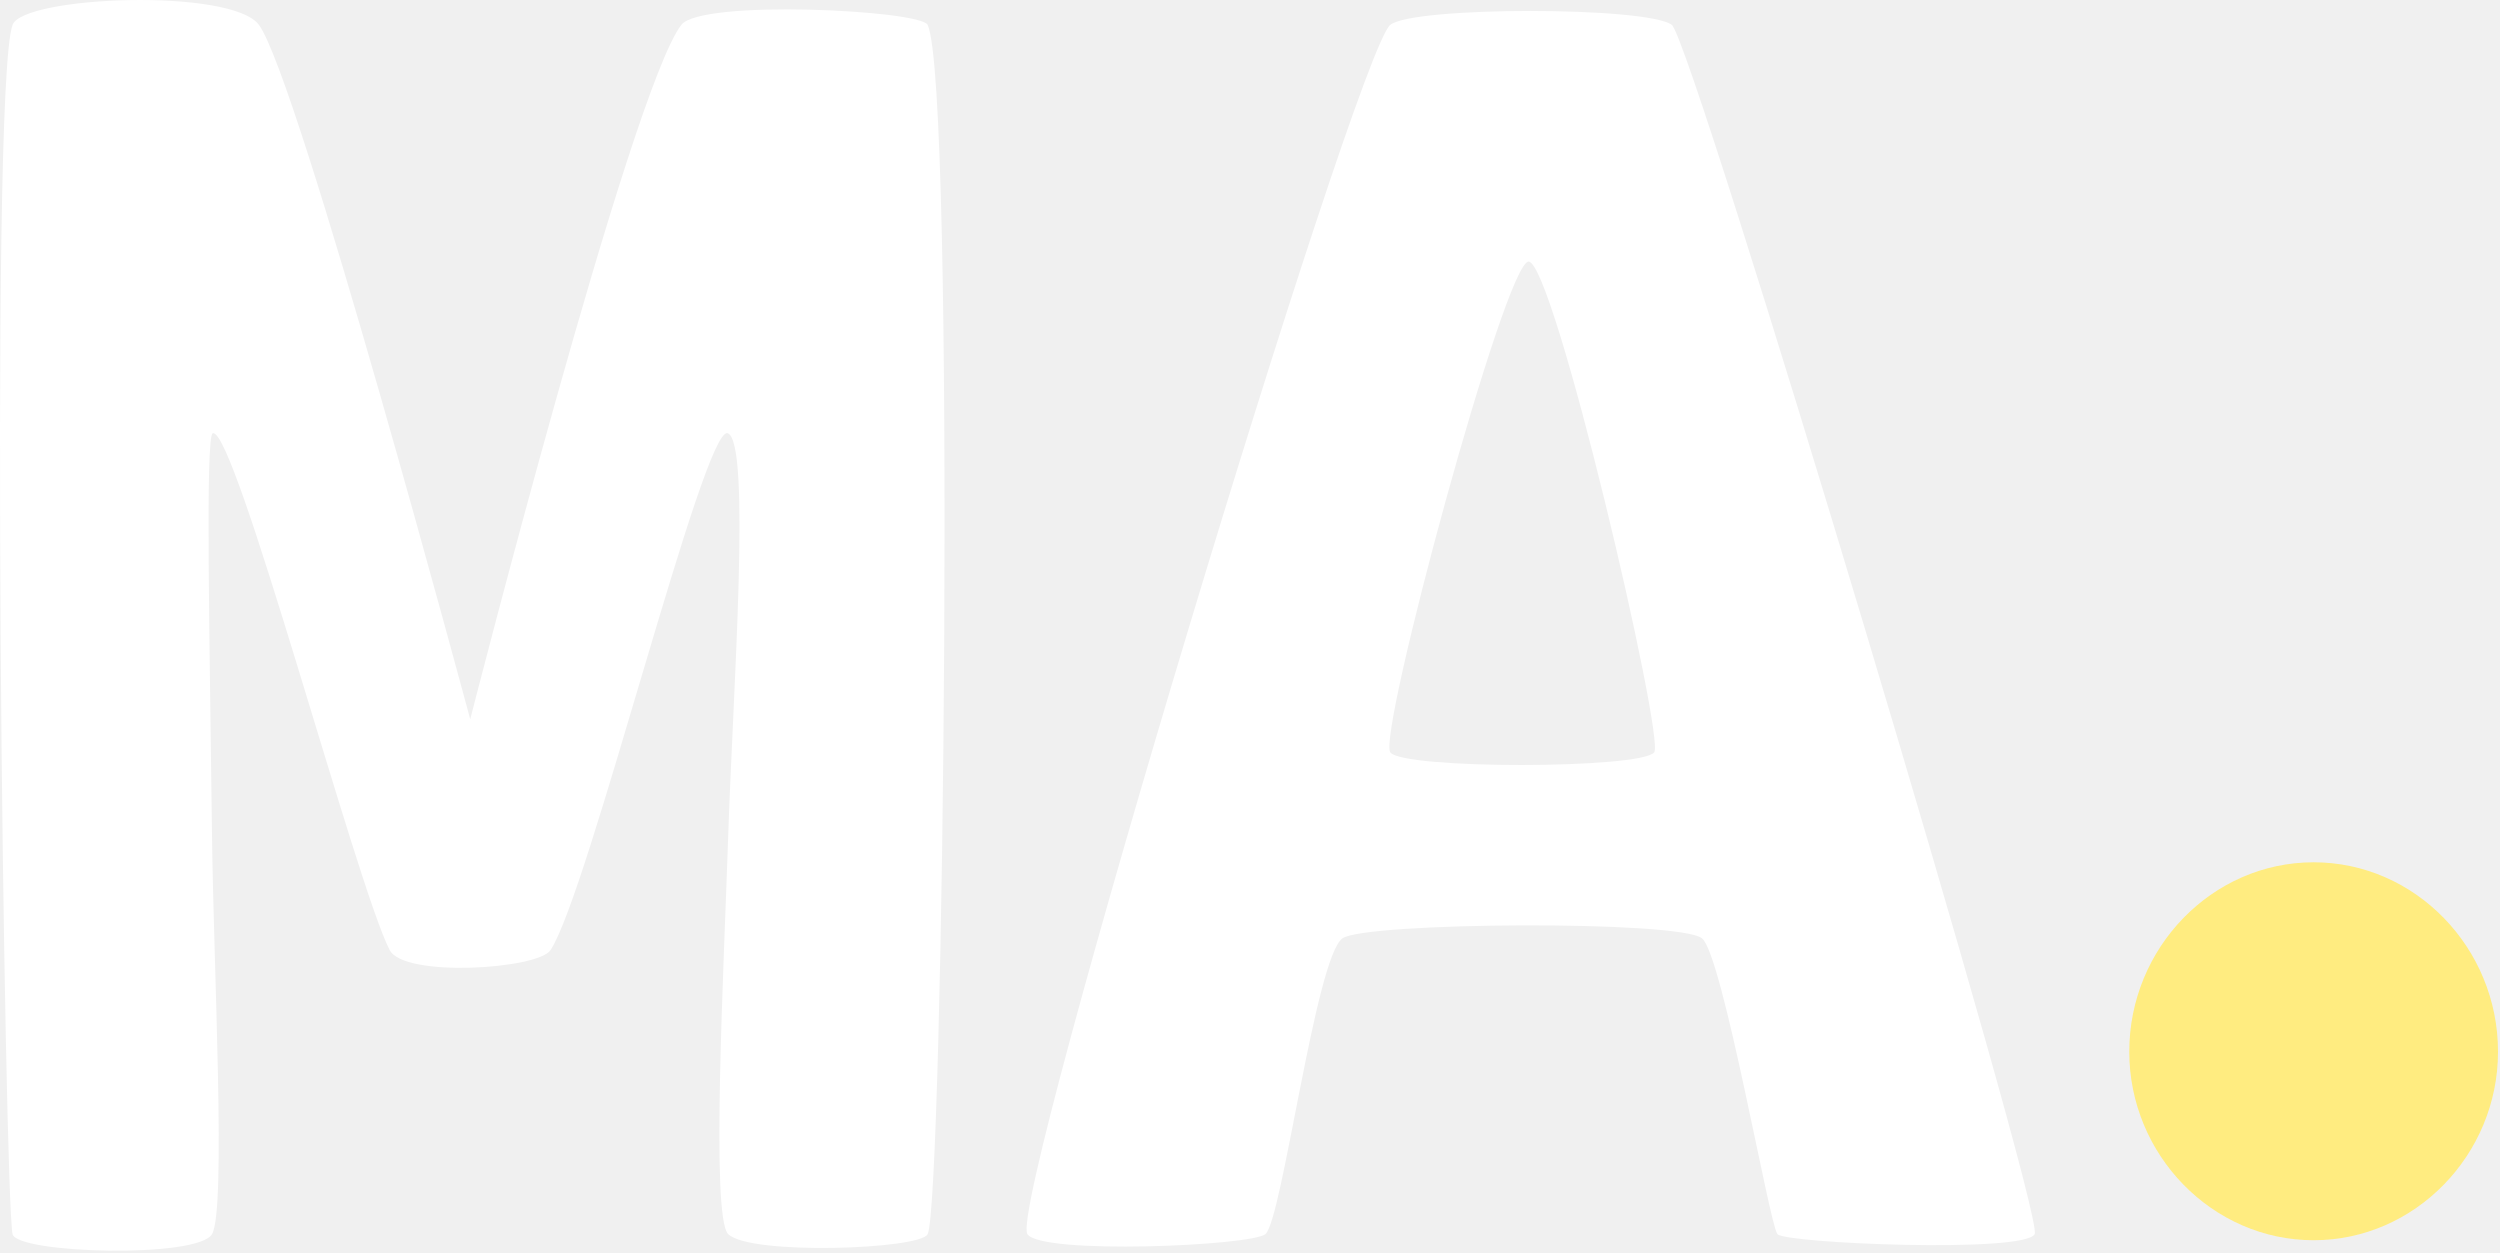
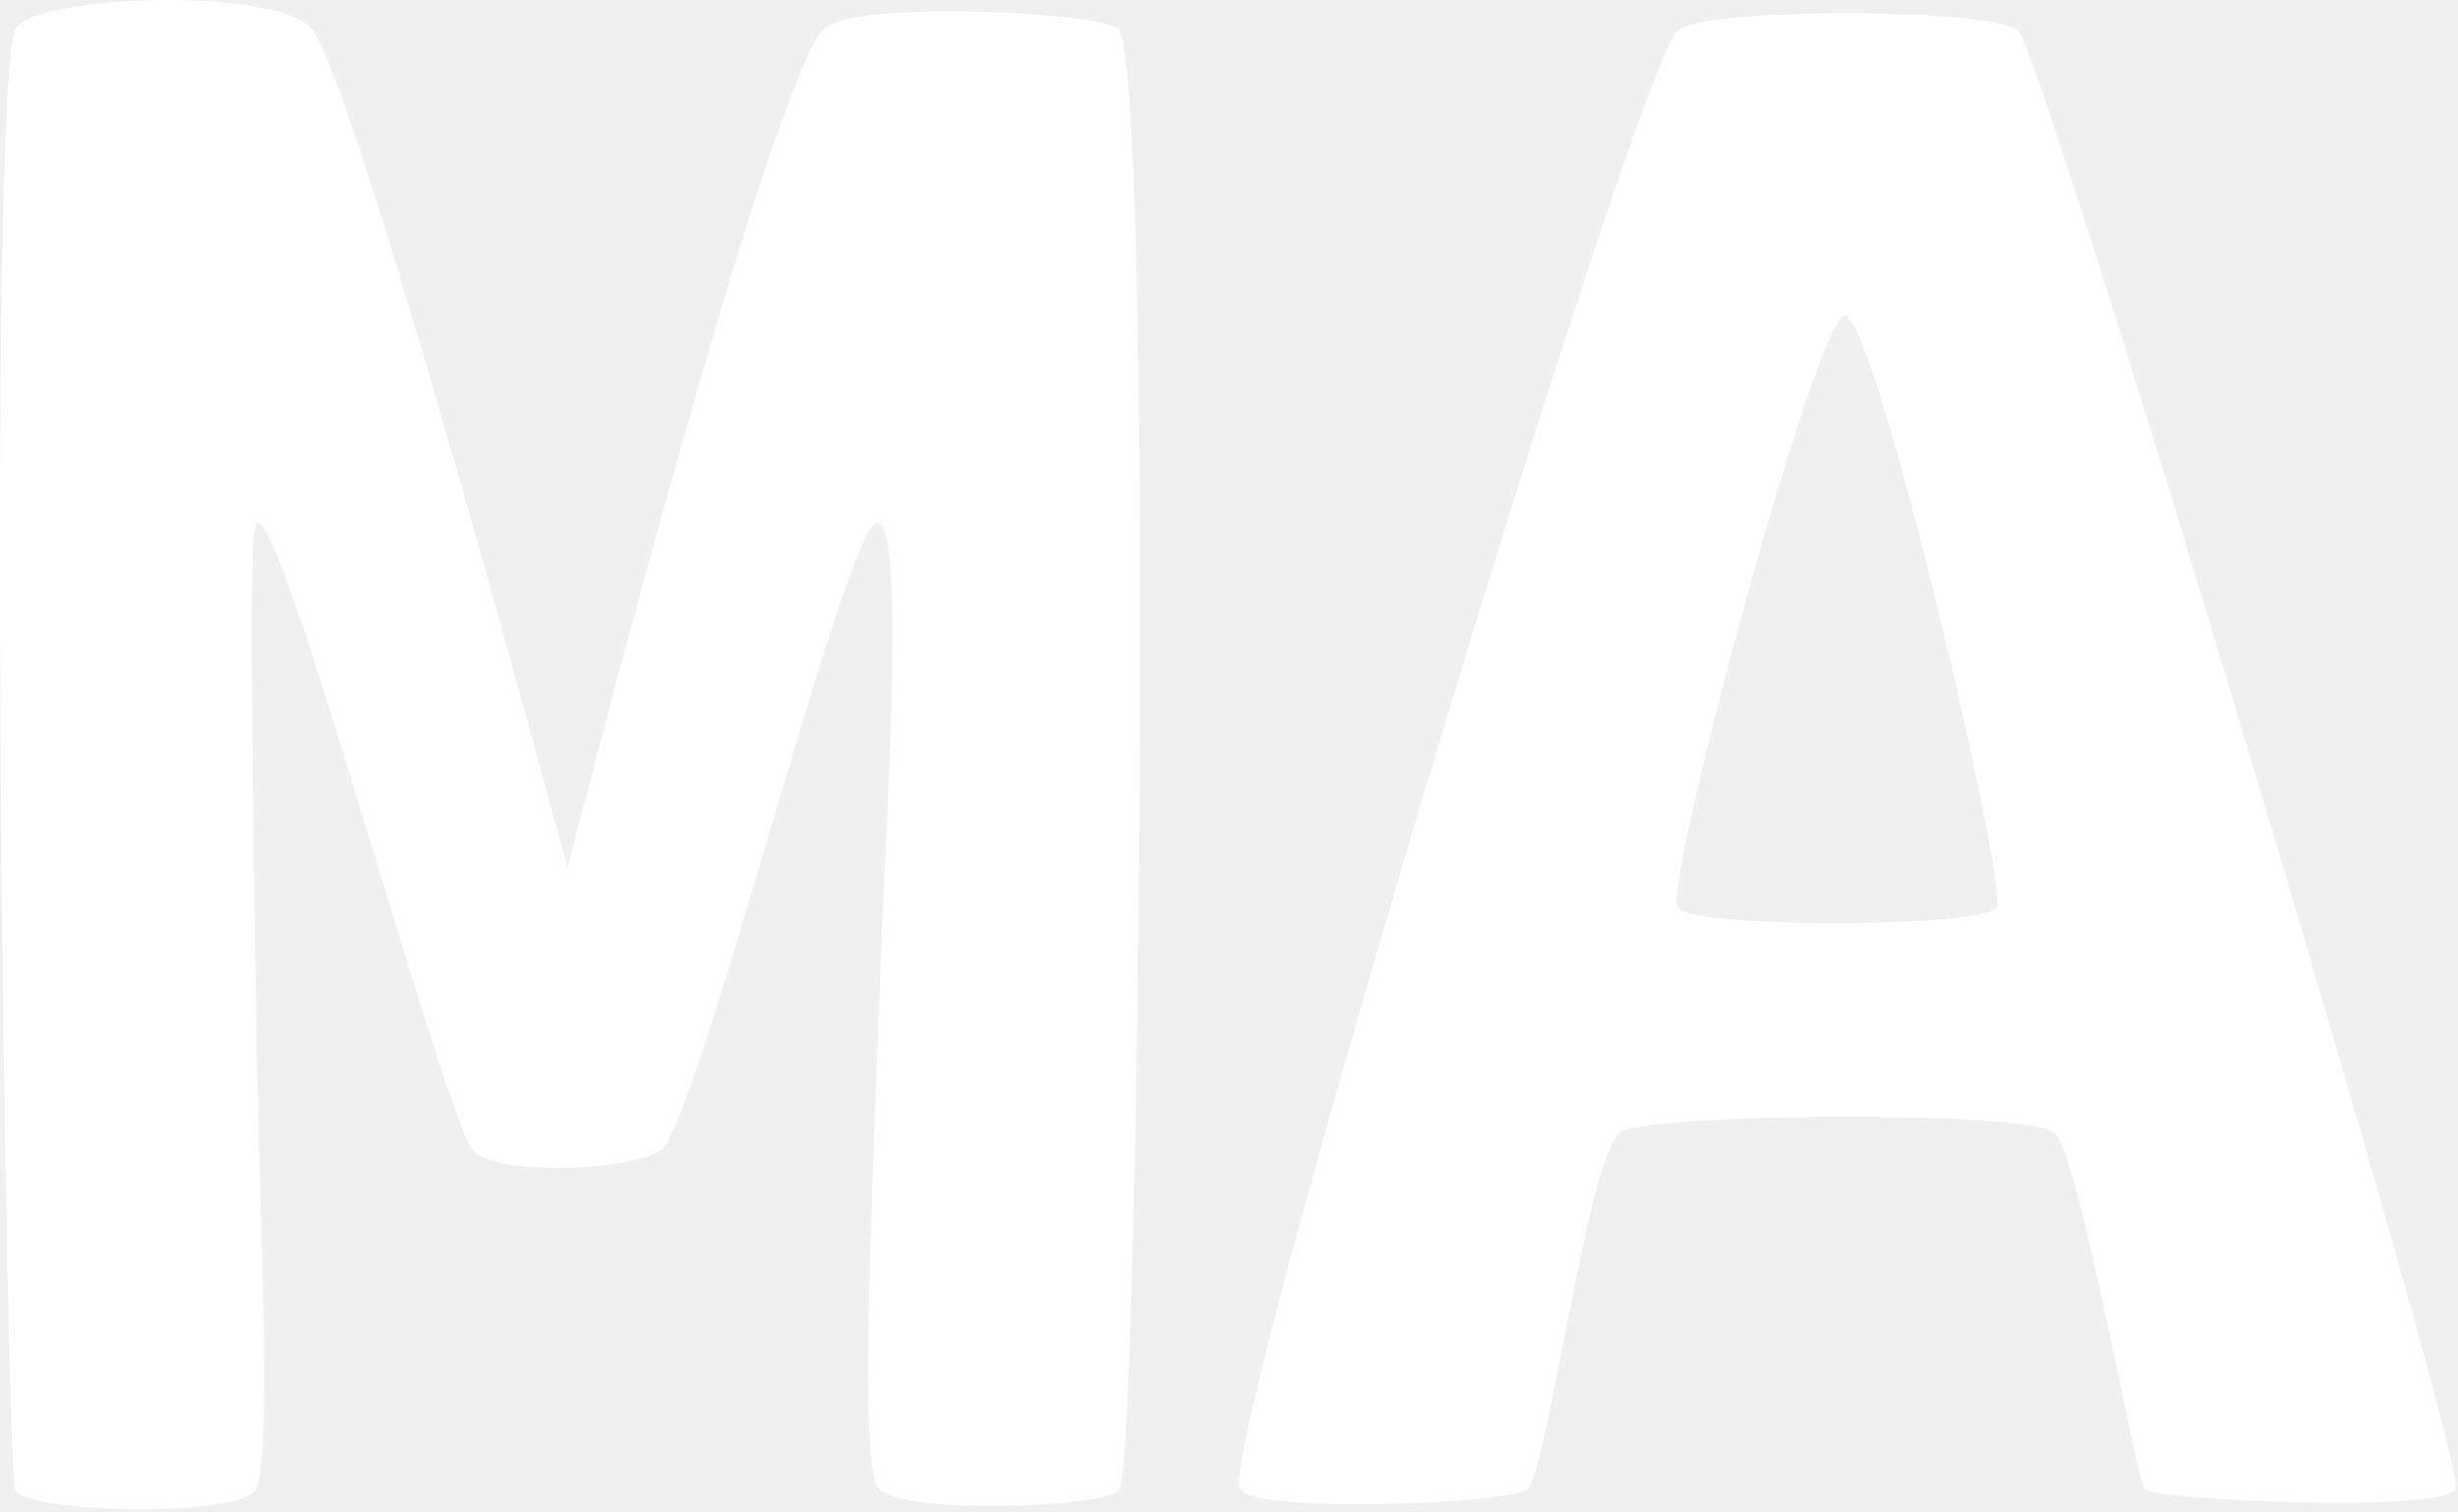
- <svg xmlns="http://www.w3.org/2000/svg" width="100%" height="100%" viewBox="0 0 874 438" version="1.1" xml:space="preserve" style="fill-rule:evenodd;clip-rule:evenodd;stroke-linejoin:round;stroke-miterlimit:1.414;">
+ <svg xmlns="http://www.w3.org/2000/svg" width="100%" height="100%" viewBox="0 0 712 438" version="1.1" xml:space="preserve" style="fill-rule:evenodd;clip-rule:evenodd;stroke-linejoin:round;stroke-miterlimit:1.414;">
  <g transform="matrix(1,0,0,1,-295.608,-1337.43)">
    <g transform="matrix(1,0,0,1,-14.6455,907.833)">
      <path d="M384.372,721.599C383.606,655.698 381.961,581.816 384.645,581.052C392.424,578.839 434.951,739.469 446.481,761.736C451.517,771.461 498.304,768.456 502.731,761.736C515.996,741.603 556.29,578.182 564.645,581.052C572.937,583.901 566.475,671.599 564.841,721.599C563.322,768.059 558.725,855.07 564.841,861.052C572.474,868.518 632.013,866.402 634.567,861.052C640.081,849.505 644.484,460.279 634.567,438.299C632.248,433.157 555.377,429.253 548.435,438.299C530.748,461.342 474.645,681.052 474.645,681.052C474.645,681.052 414.545,457.013 400.778,438.299C391.227,425.314 318.376,428.18 314.645,438.299C306.332,460.849 311.872,849.2 314.645,861.052C316.242,867.875 379.414,869.612 384.372,861.052C389.38,852.406 384.912,768.081 384.372,721.599Z" style="fill:white;fill-rule:nonzero;" />
+     </g>
+     <g transform="matrix(1,0,0,1,-14.6455,907.833)">
      <path d="M796.286,692.595C791.893,686.187 836.408,521.051 844.645,521.052C853.498,521.054 892.303,687.574 888.571,692.595C884.216,698.456 800.398,698.592 796.286,692.595ZM931.638,861.052C934.317,864.286 1018.1,867.791 1021.58,861.052C1025.1,854.243 901.867,443.659 894.724,438.299C886.1,431.828 804.304,431.786 796.286,438.299C784.263,448.065 662.494,850.74 669.431,861.052C674.327,868.333 747.628,865.166 752.634,861.052C758.504,856.229 770.154,764.27 779.587,757.634C787.64,751.97 897.286,751.235 905.27,757.634C912.511,763.438 928.821,857.654 931.638,861.052Z" style="fill:white;fill-rule:nonzero;" />
-       <g transform="matrix(1,0,0,1,-97.3047,-3.4375)">
-         <path d="M1216.4,866.619C1251.85,866.619 1280.86,836.736 1280.86,800.701C1280.86,764.373 1251.85,734.49 1216.4,734.49C1180.95,734.49 1151.95,764.373 1151.95,800.701C1151.95,836.736 1180.95,866.619 1216.4,866.619Z" style="fill:rgb(255,236,128);fill-rule:nonzero;" />
-       </g>
    </g>
  </g>
</svg>
